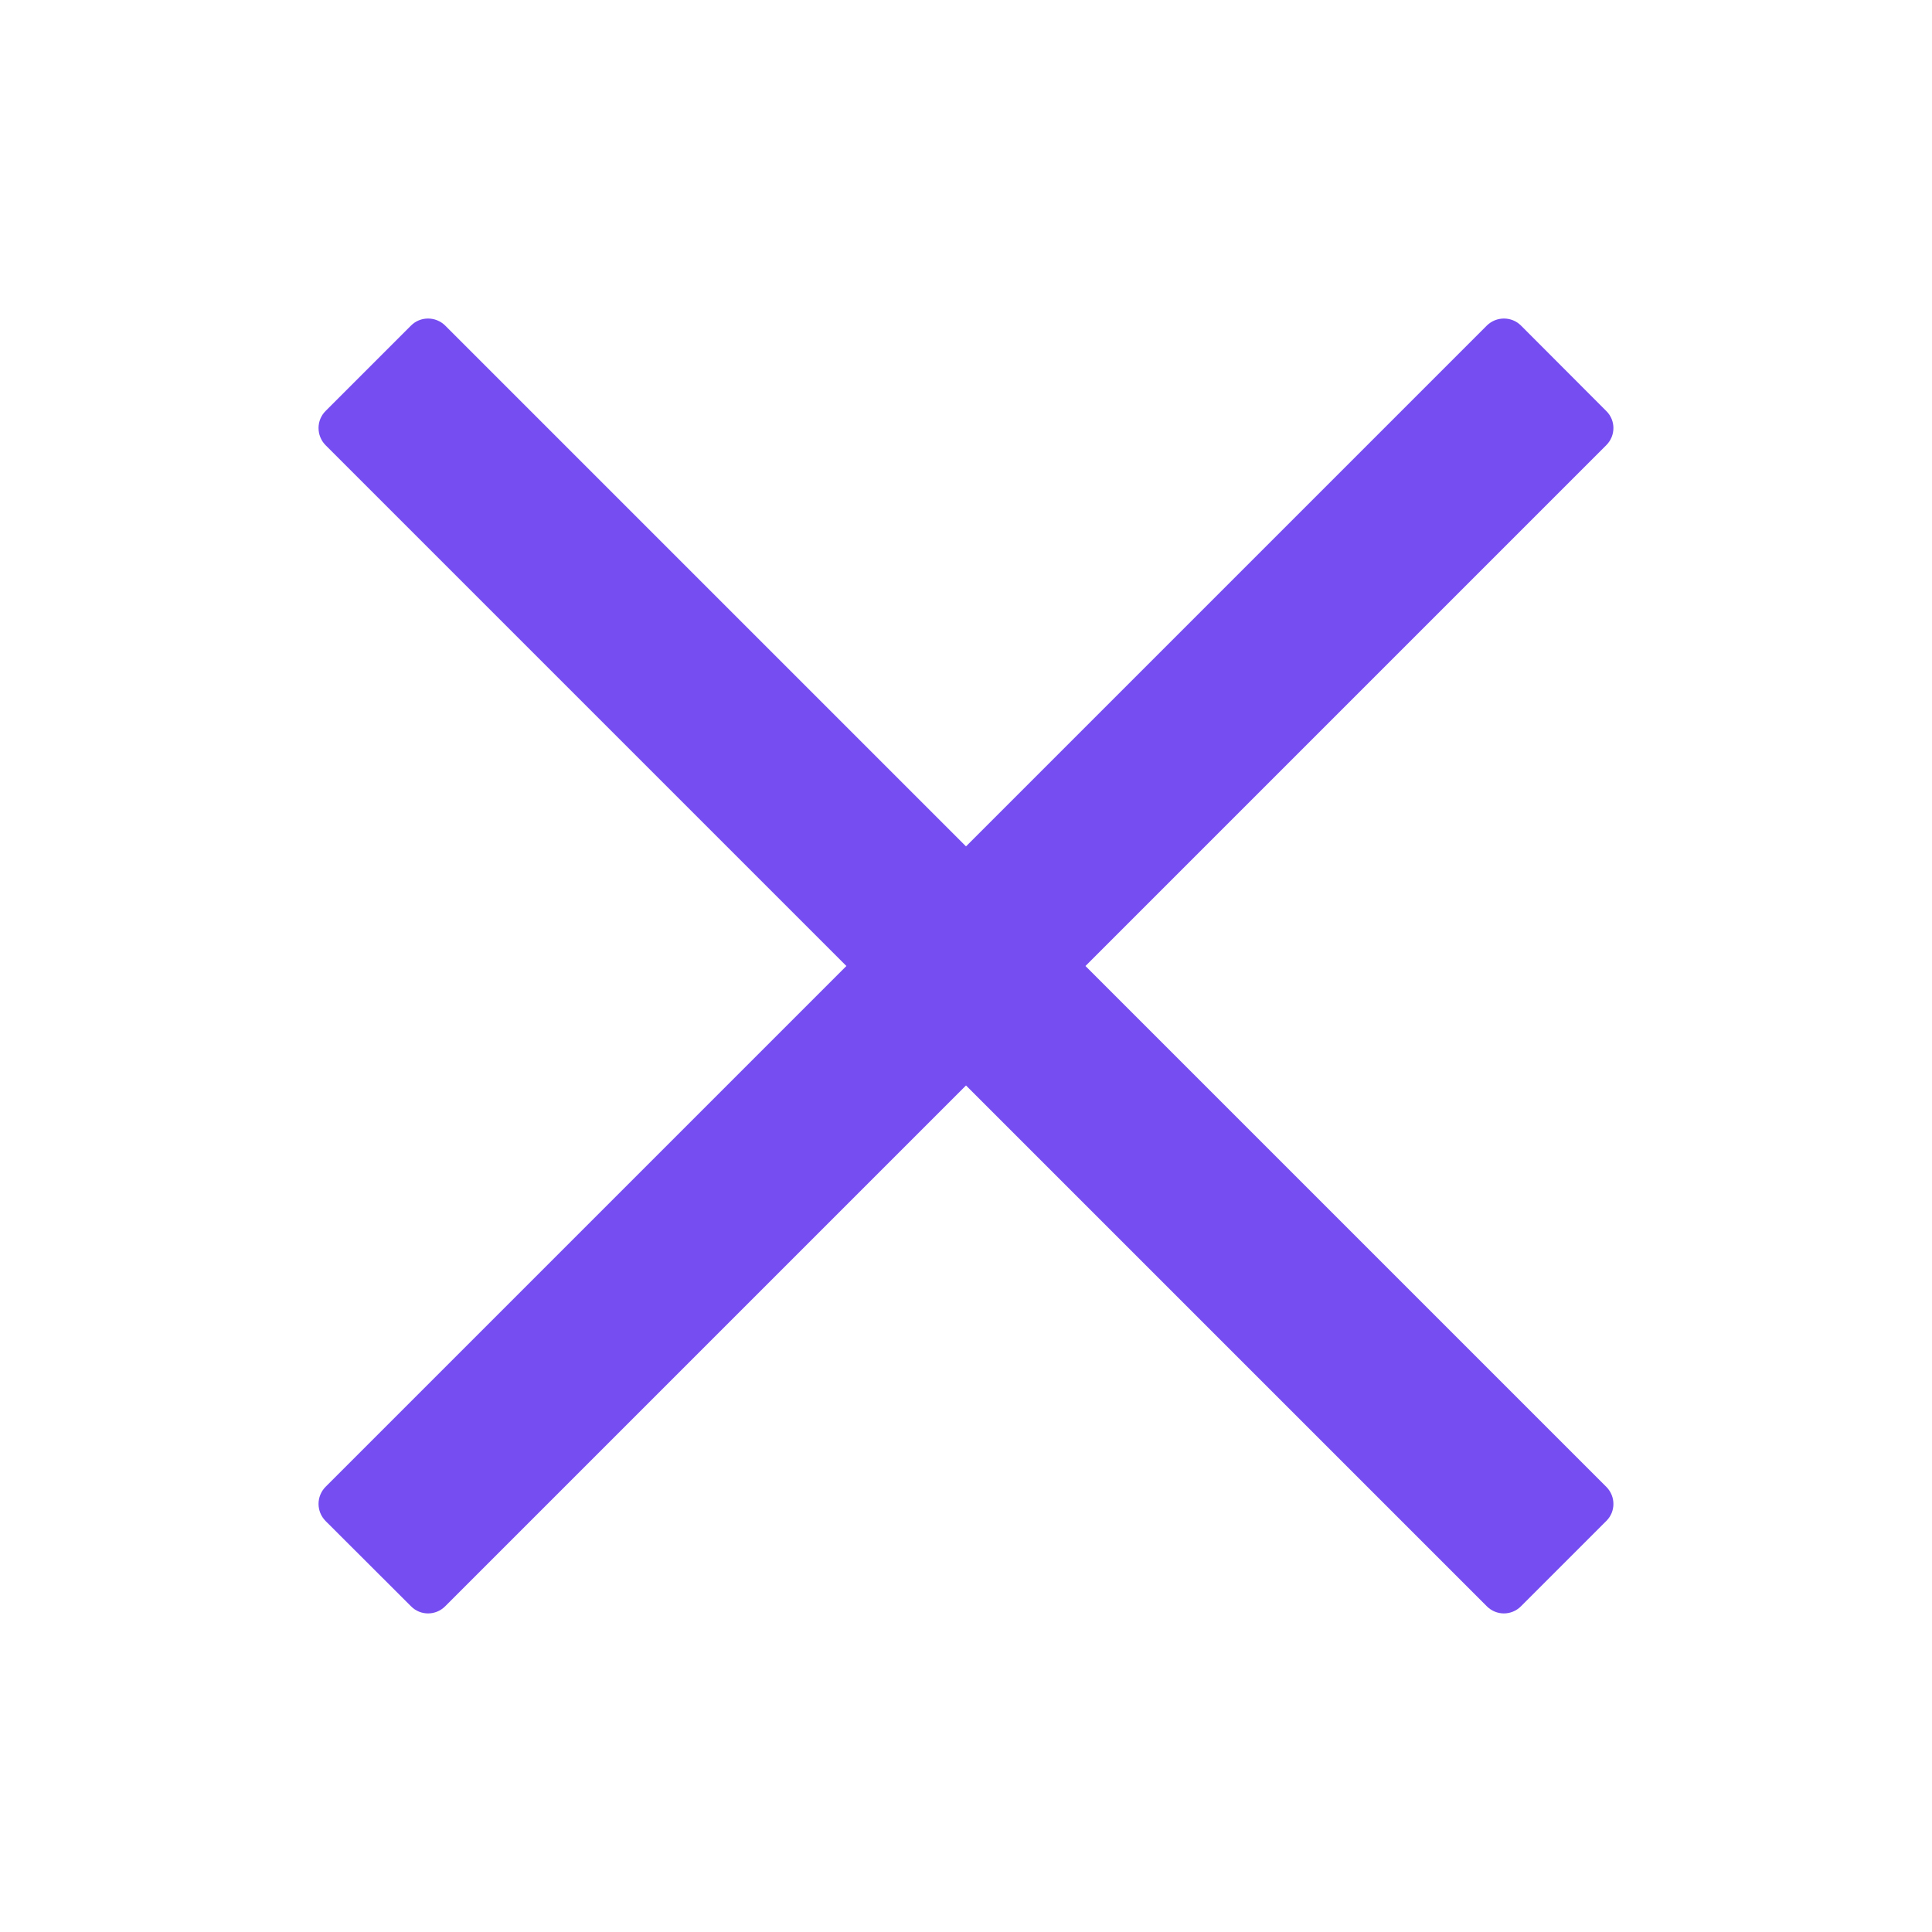
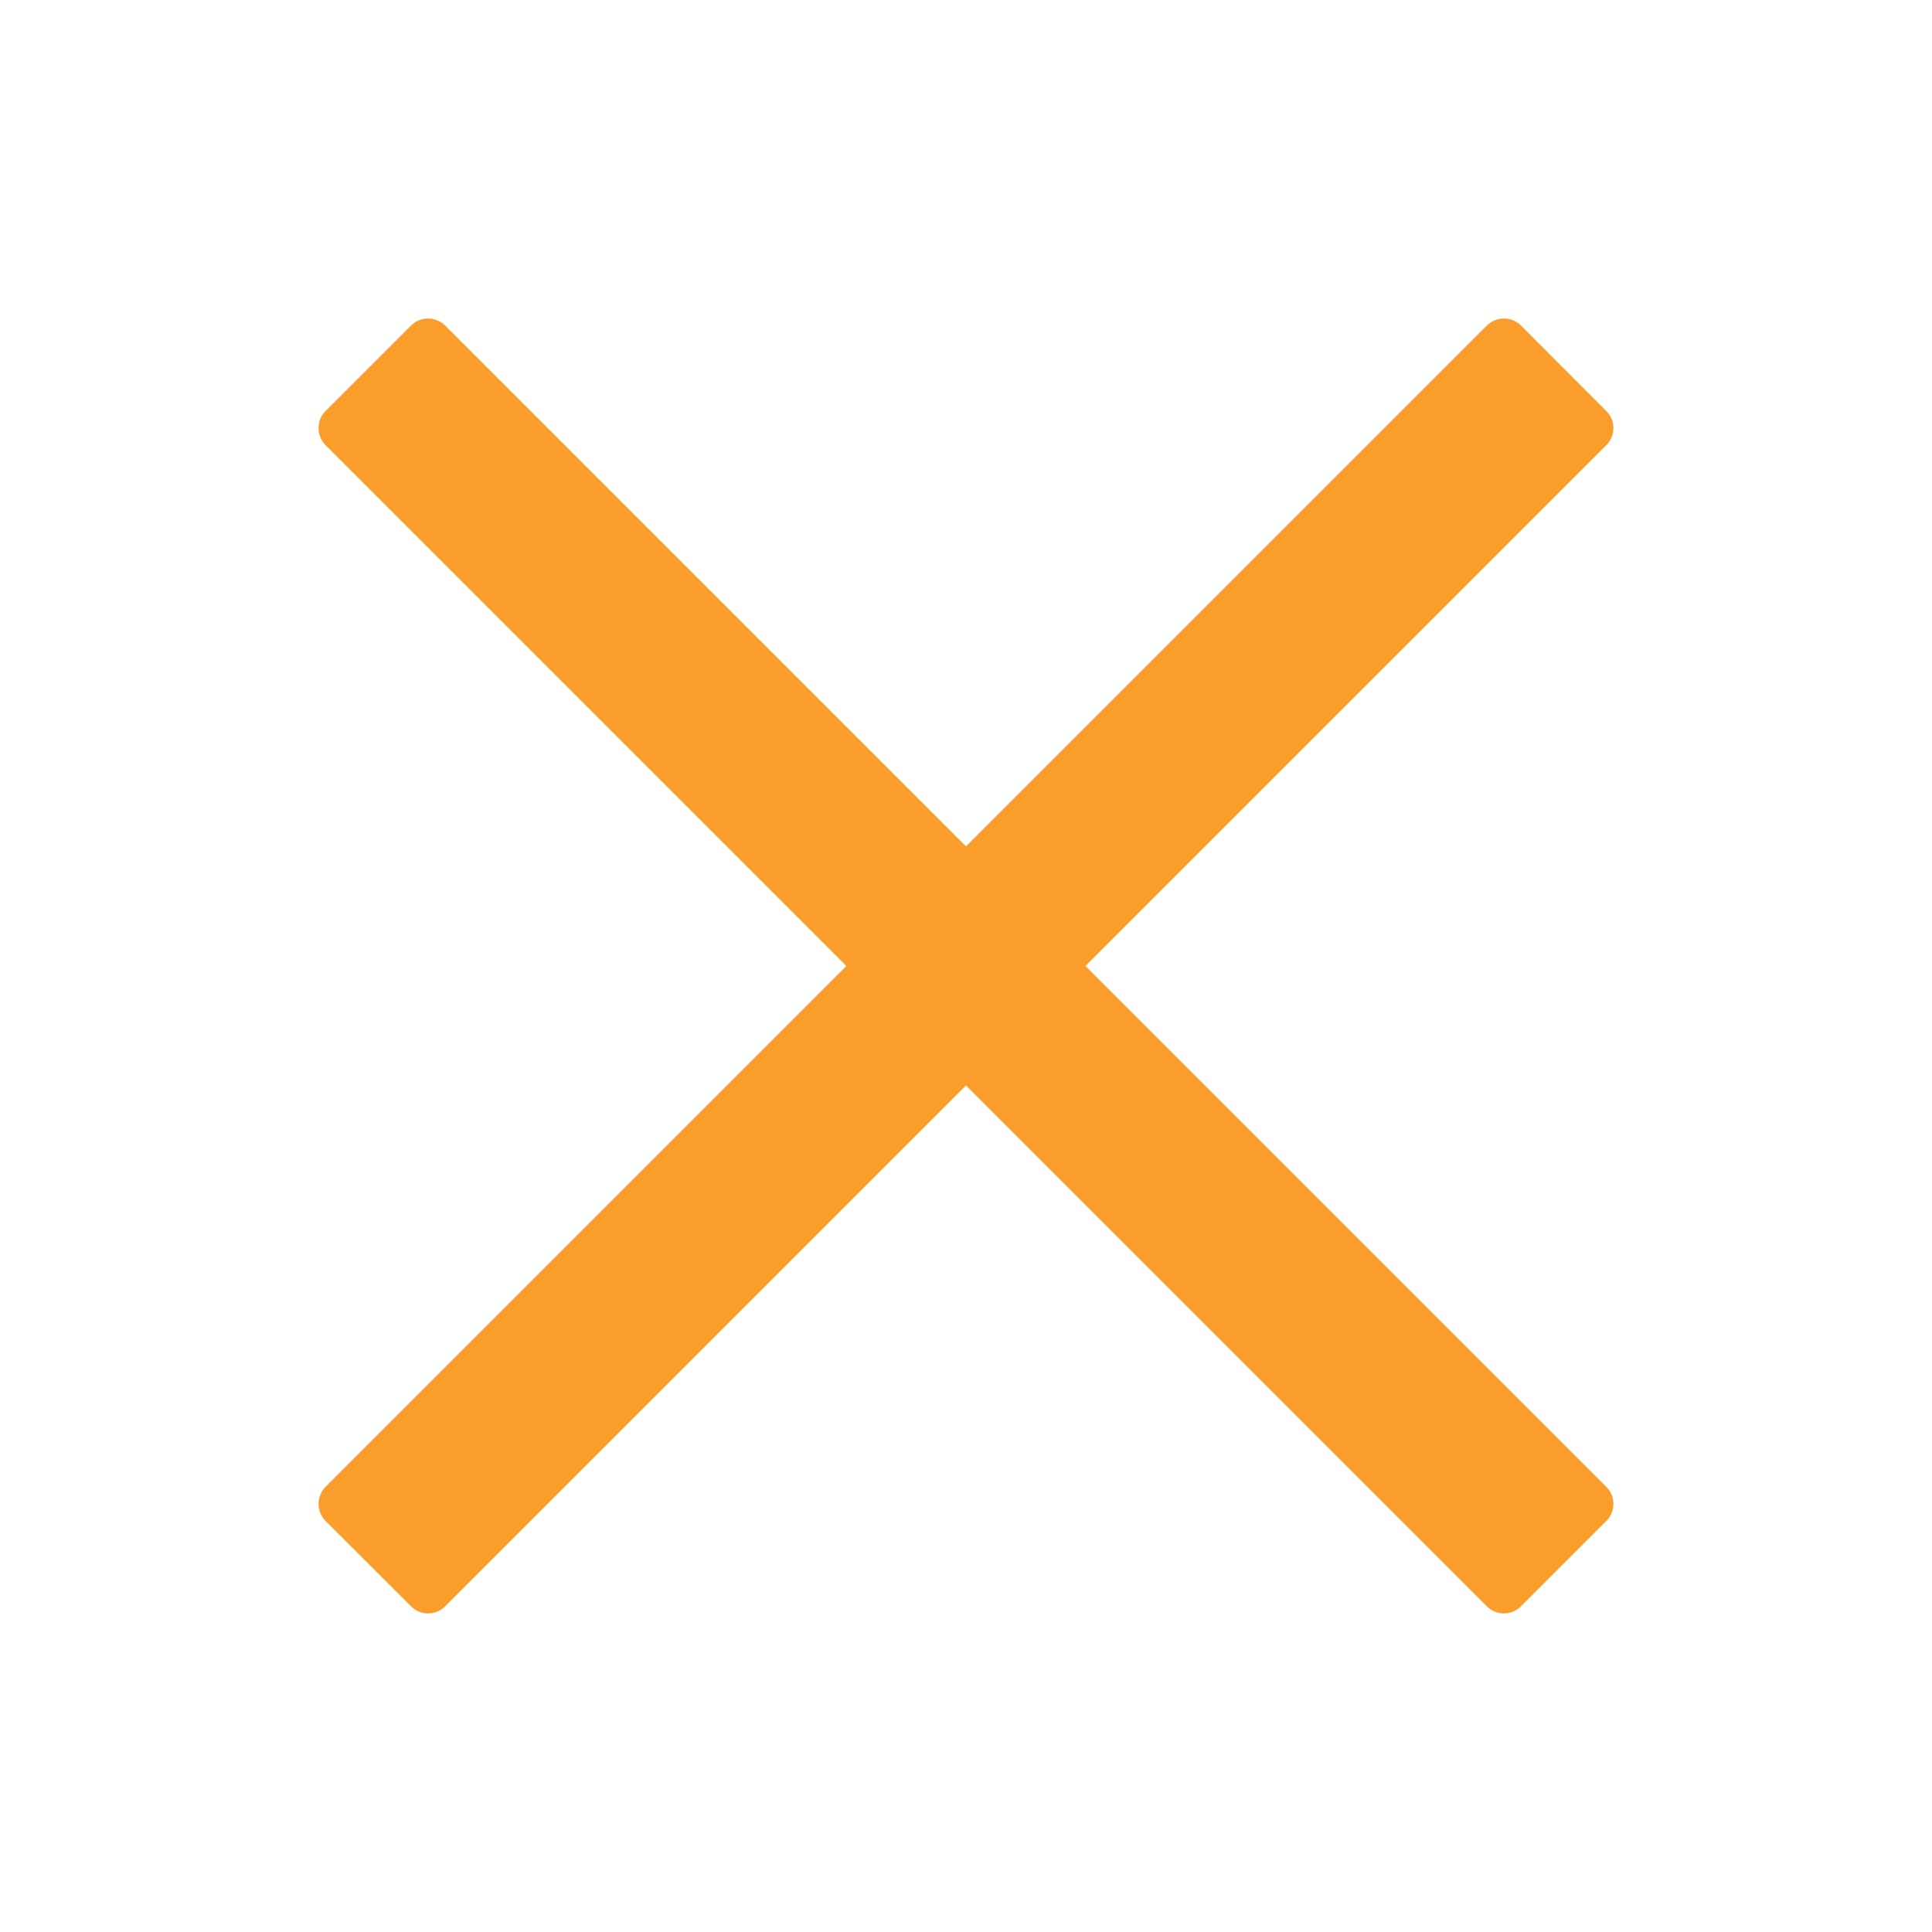
<svg xmlns="http://www.w3.org/2000/svg" width="12" height="12" viewBox="0 0 12 12" fill="none">
  <g id="Group 2536">
    <g id="Union">
-       <path d="M2.765 9.977C2.706 10.036 2.611 10.036 2.553 9.977L2.022 9.447C1.964 9.388 1.964 9.294 2.022 9.235L5.257 6L2.022 2.765C1.964 2.706 1.964 2.611 2.022 2.553L2.553 2.022C2.611 1.964 2.706 1.964 2.765 2.022L6 5.257L9.235 2.022C9.294 1.964 9.389 1.964 9.447 2.022L9.977 2.553C10.036 2.611 10.036 2.706 9.977 2.765L6.742 6L9.977 9.235C10.036 9.294 10.036 9.389 9.977 9.447L9.447 9.977C9.388 10.036 9.294 10.036 9.235 9.977L6 6.742L2.765 9.977Z" fill="#764DF1" />
+       <path d="M2.765 9.977C2.706 10.036 2.611 10.036 2.553 9.977L2.022 9.447C1.964 9.388 1.964 9.294 2.022 9.235L5.257 6L2.022 2.765C1.964 2.706 1.964 2.611 2.022 2.553L2.553 2.022C2.611 1.964 2.706 1.964 2.765 2.022L6 5.257L9.235 2.022C9.294 1.964 9.389 1.964 9.447 2.022L9.977 2.553C10.036 2.611 10.036 2.706 9.977 2.765L6.742 6L9.977 9.235C10.036 9.294 10.036 9.389 9.977 9.447L9.447 9.977C9.388 10.036 9.294 10.036 9.235 9.977L6 6.742L2.765 9.977Z" fill="#FA9D2B" />
    </g>
  </g>
</svg>
